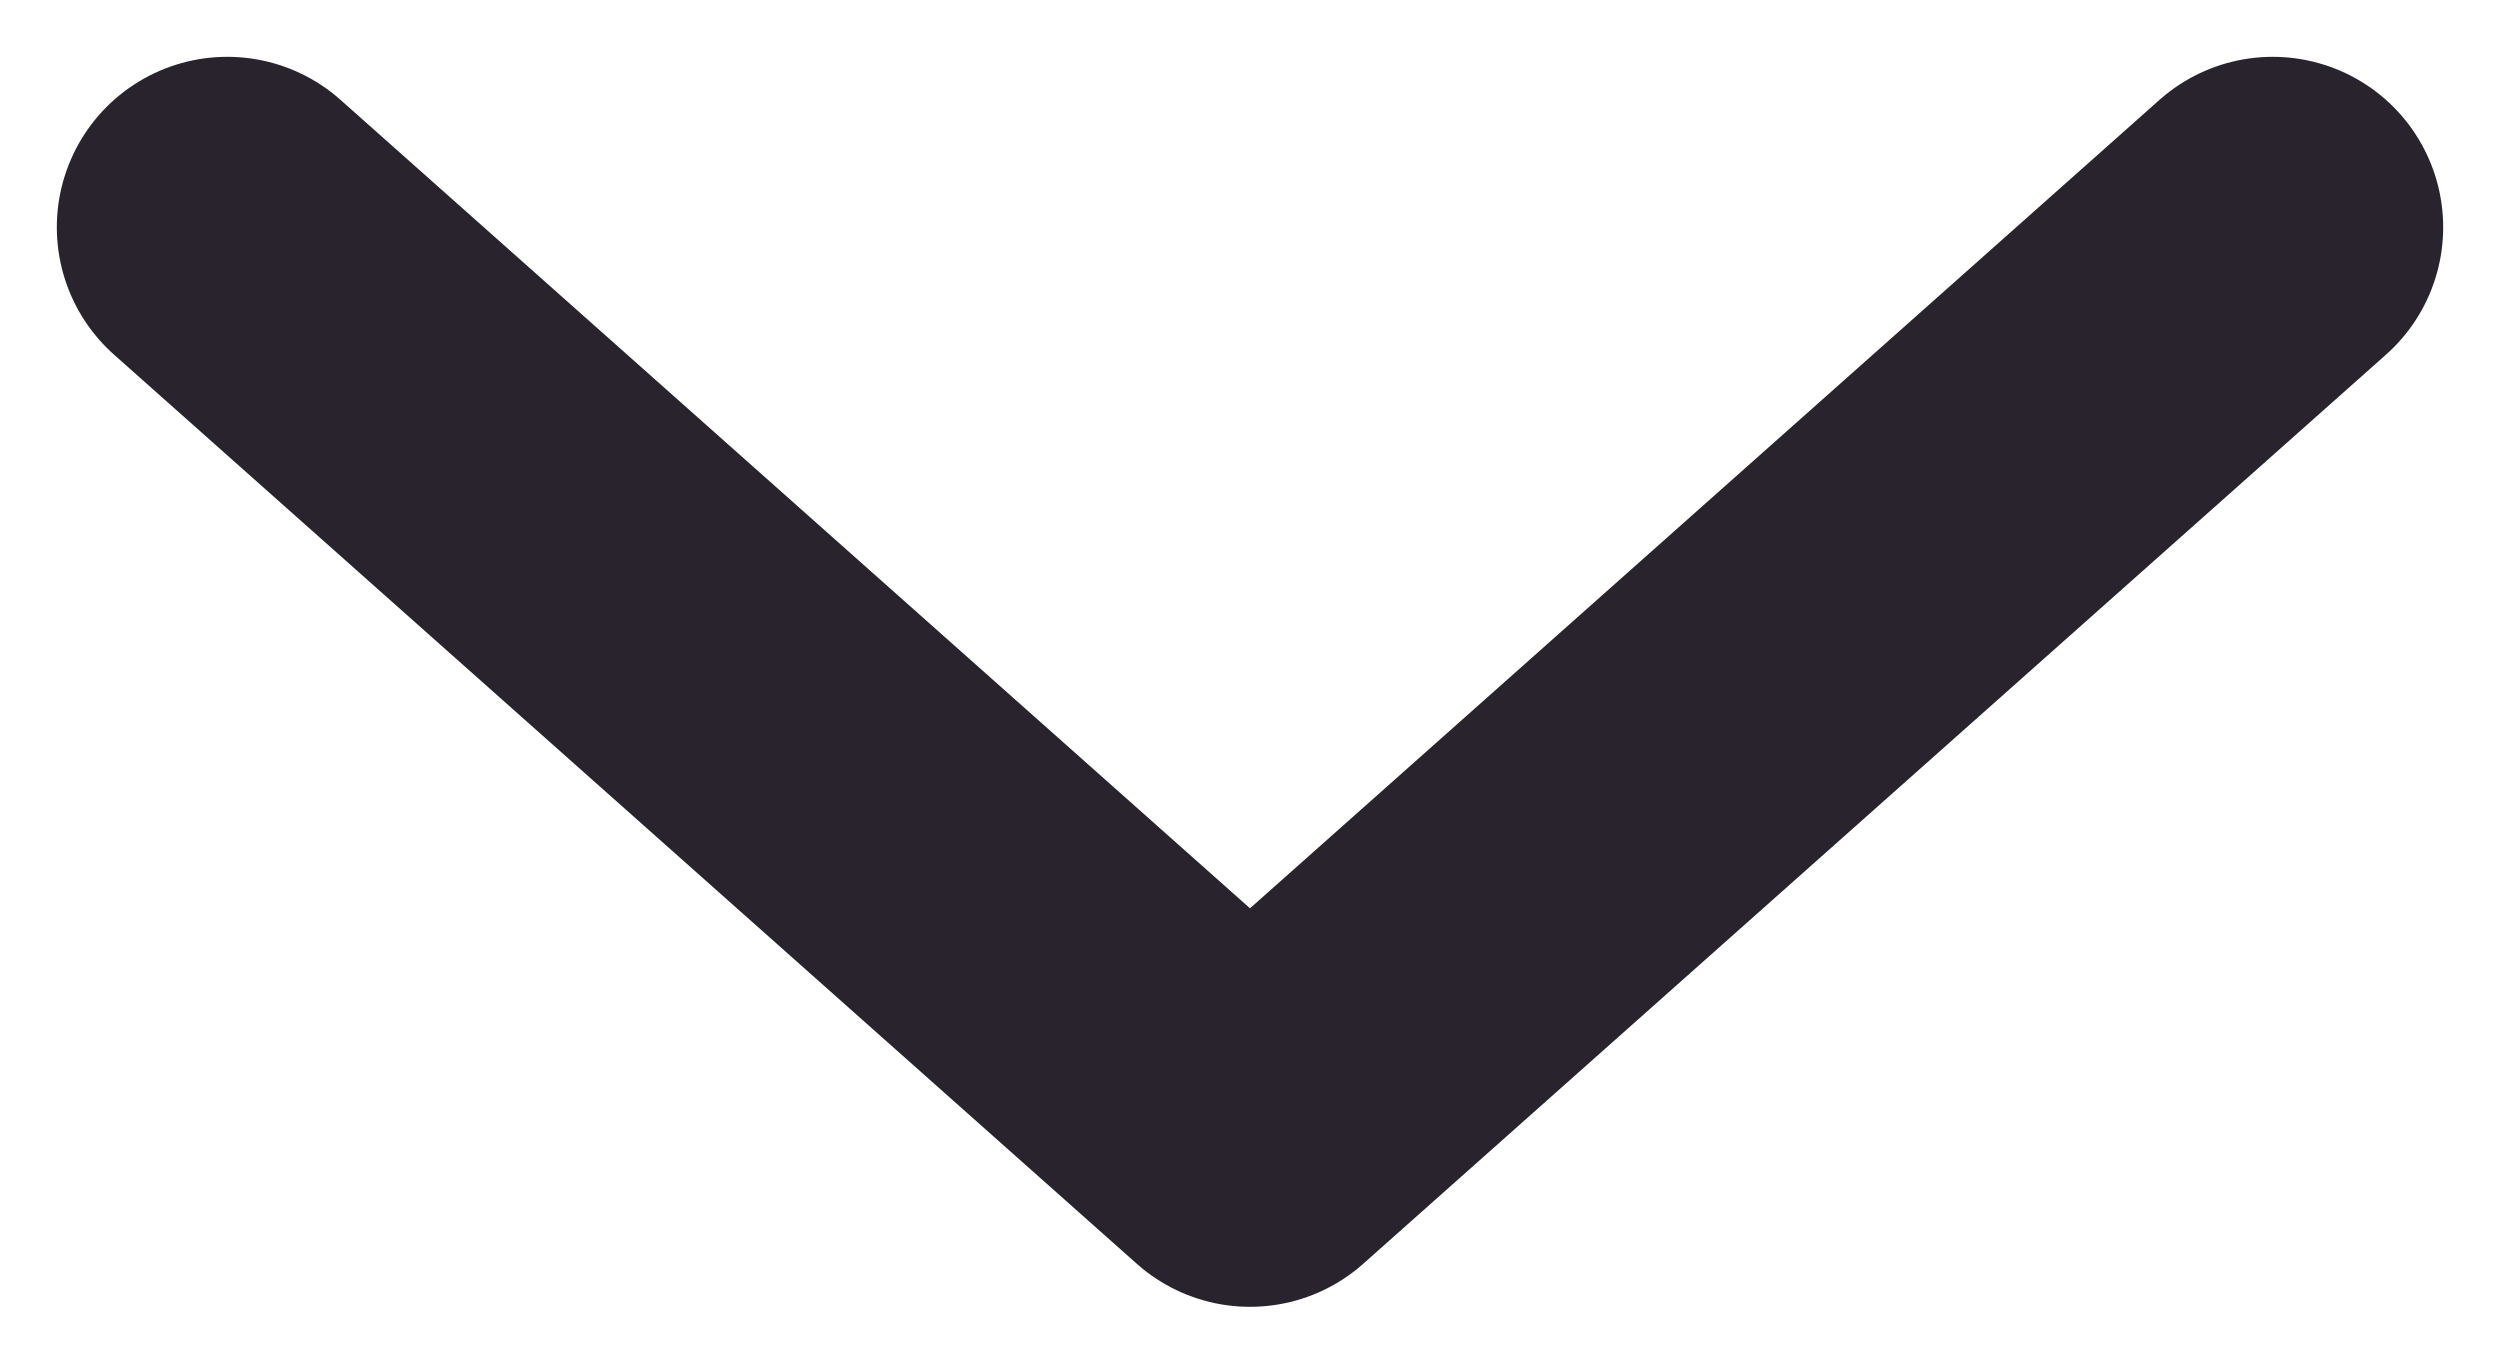
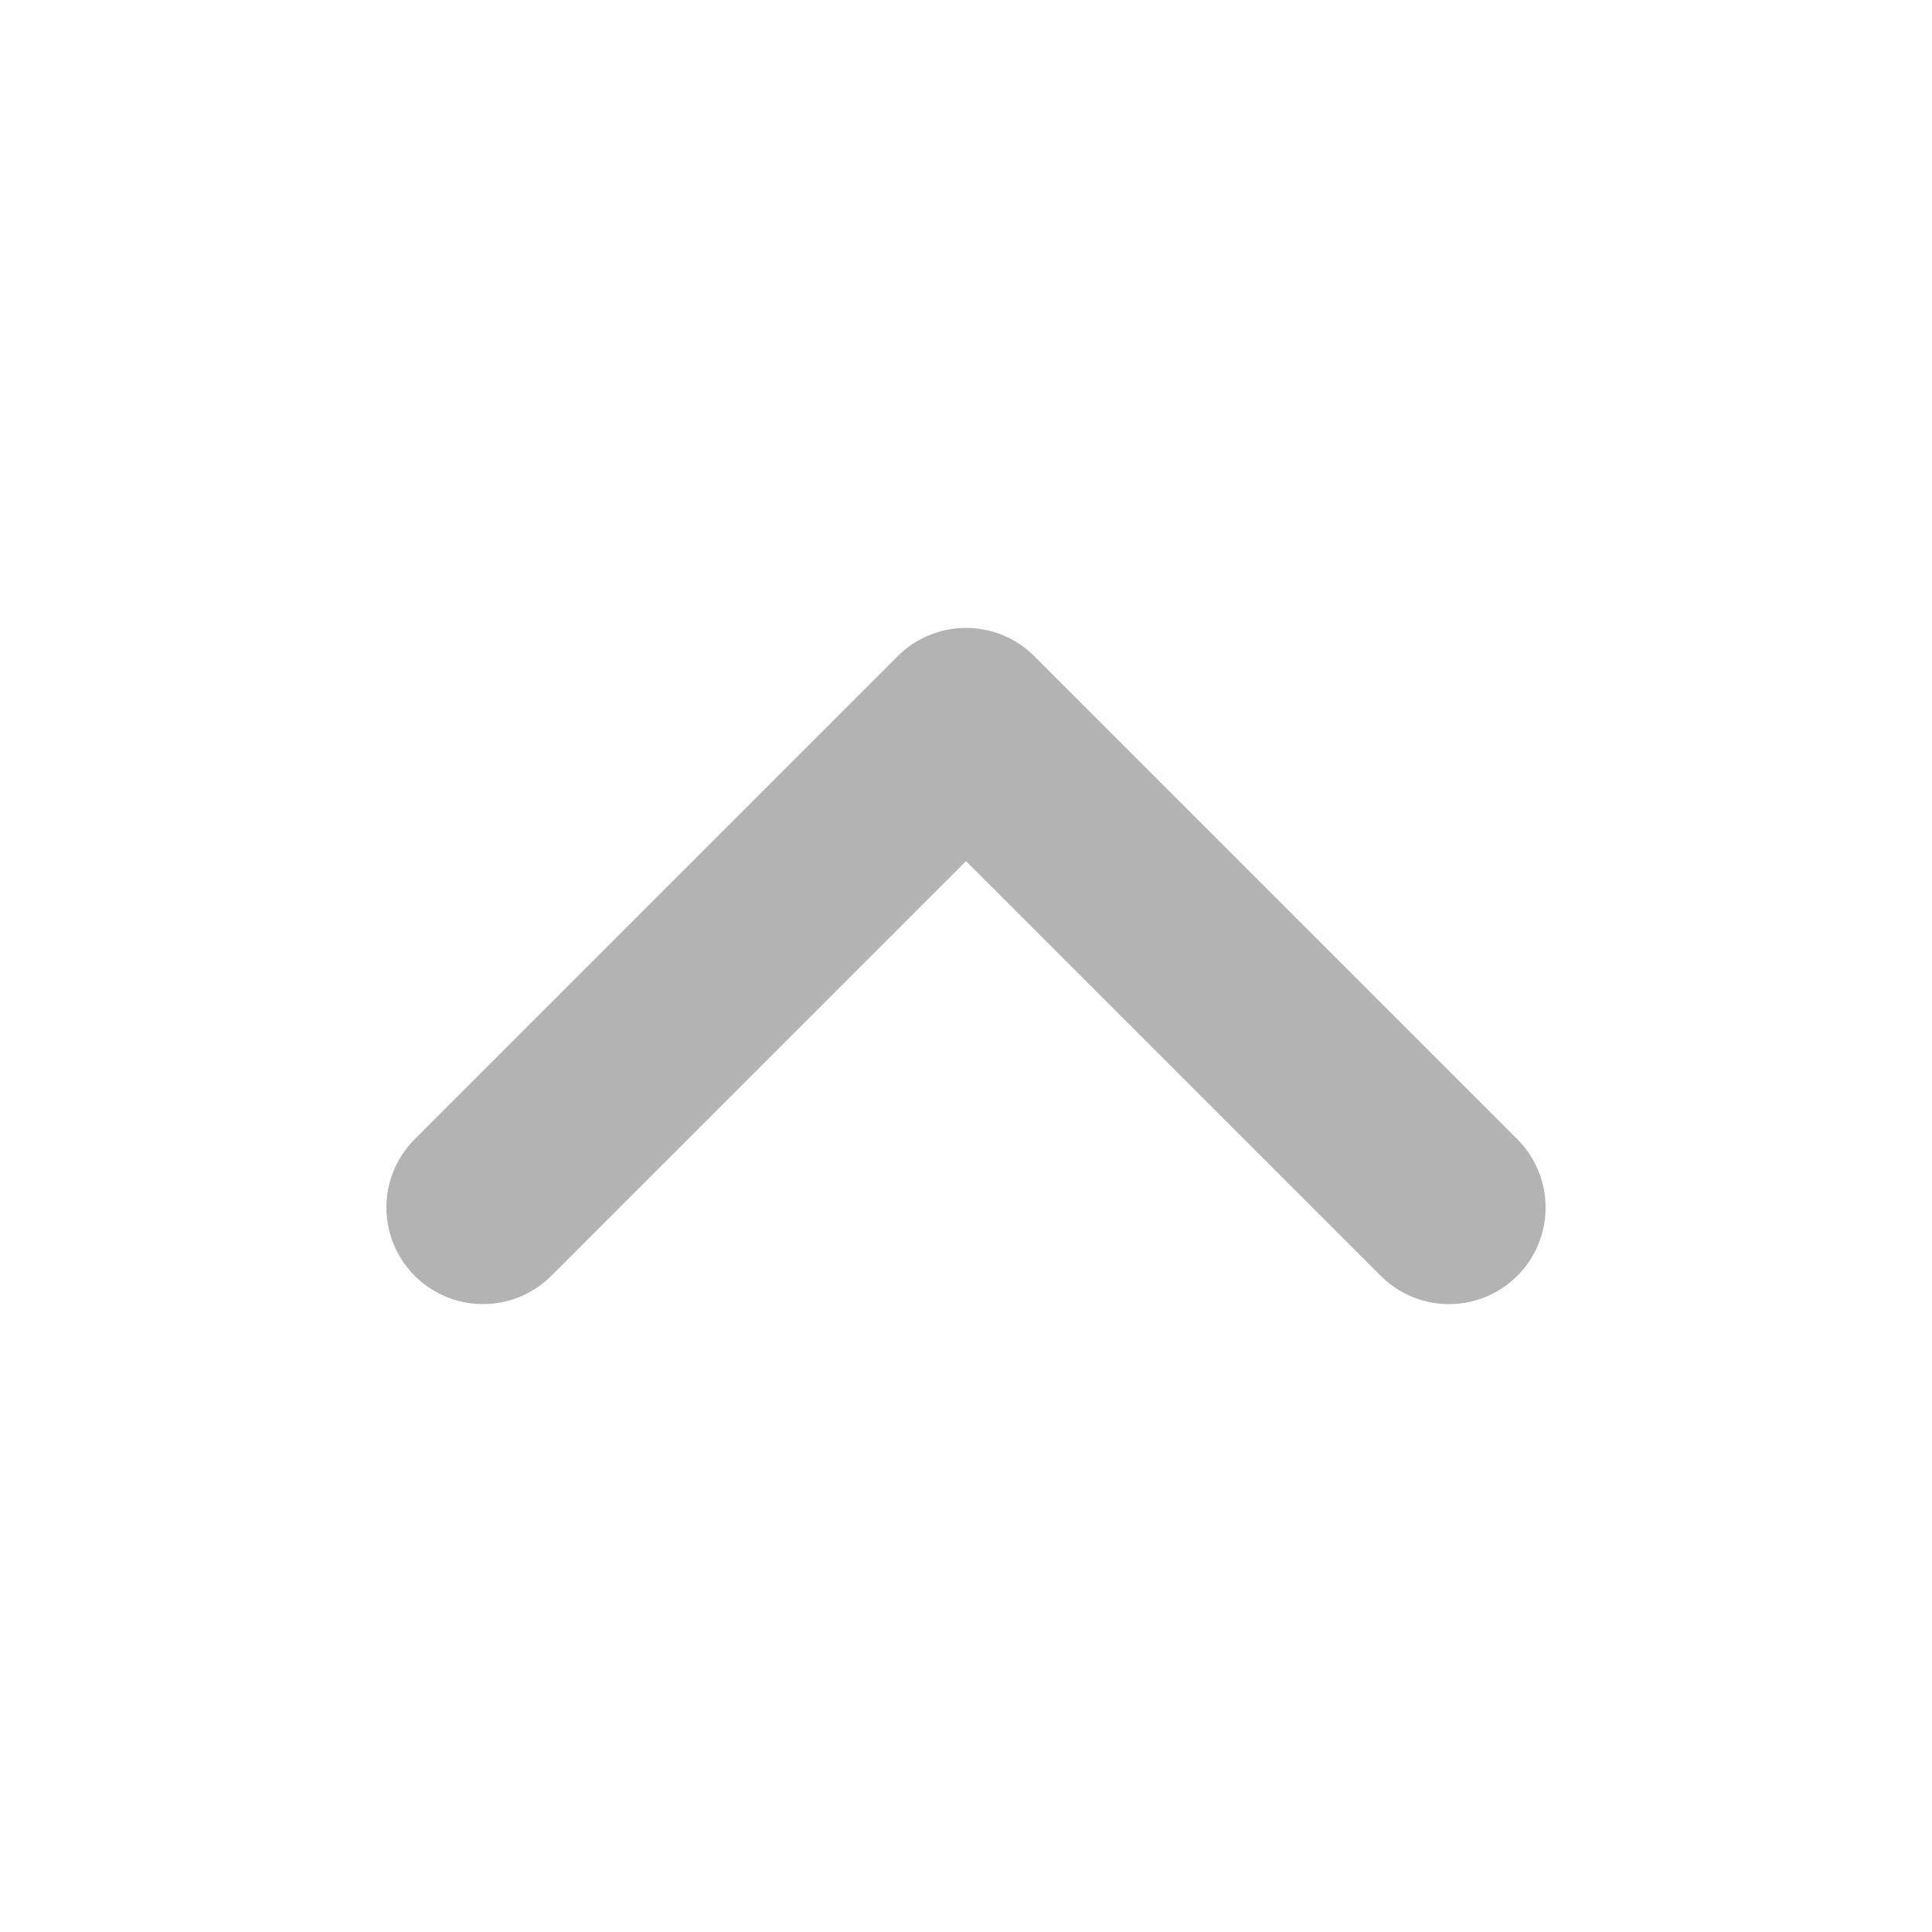
- <svg xmlns="http://www.w3.org/2000/svg" width="11" height="6" viewBox="0 0 11 6">
-   <path fill="none" fill-rule="evenodd" stroke="#28232D" stroke-linecap="round" stroke-linejoin="round" stroke-width="1.5" d="M10 1L5.5 5 1 1" />
+ <svg xmlns="http://www.w3.org/2000/svg" width="16" height="16" viewBox="0 0 16 16" fill="none">
+   <path d="M12 10L8 6L4 10" stroke="#B3B3B3" stroke-width="1.6" stroke-linecap="round" stroke-linejoin="round" />
</svg>
